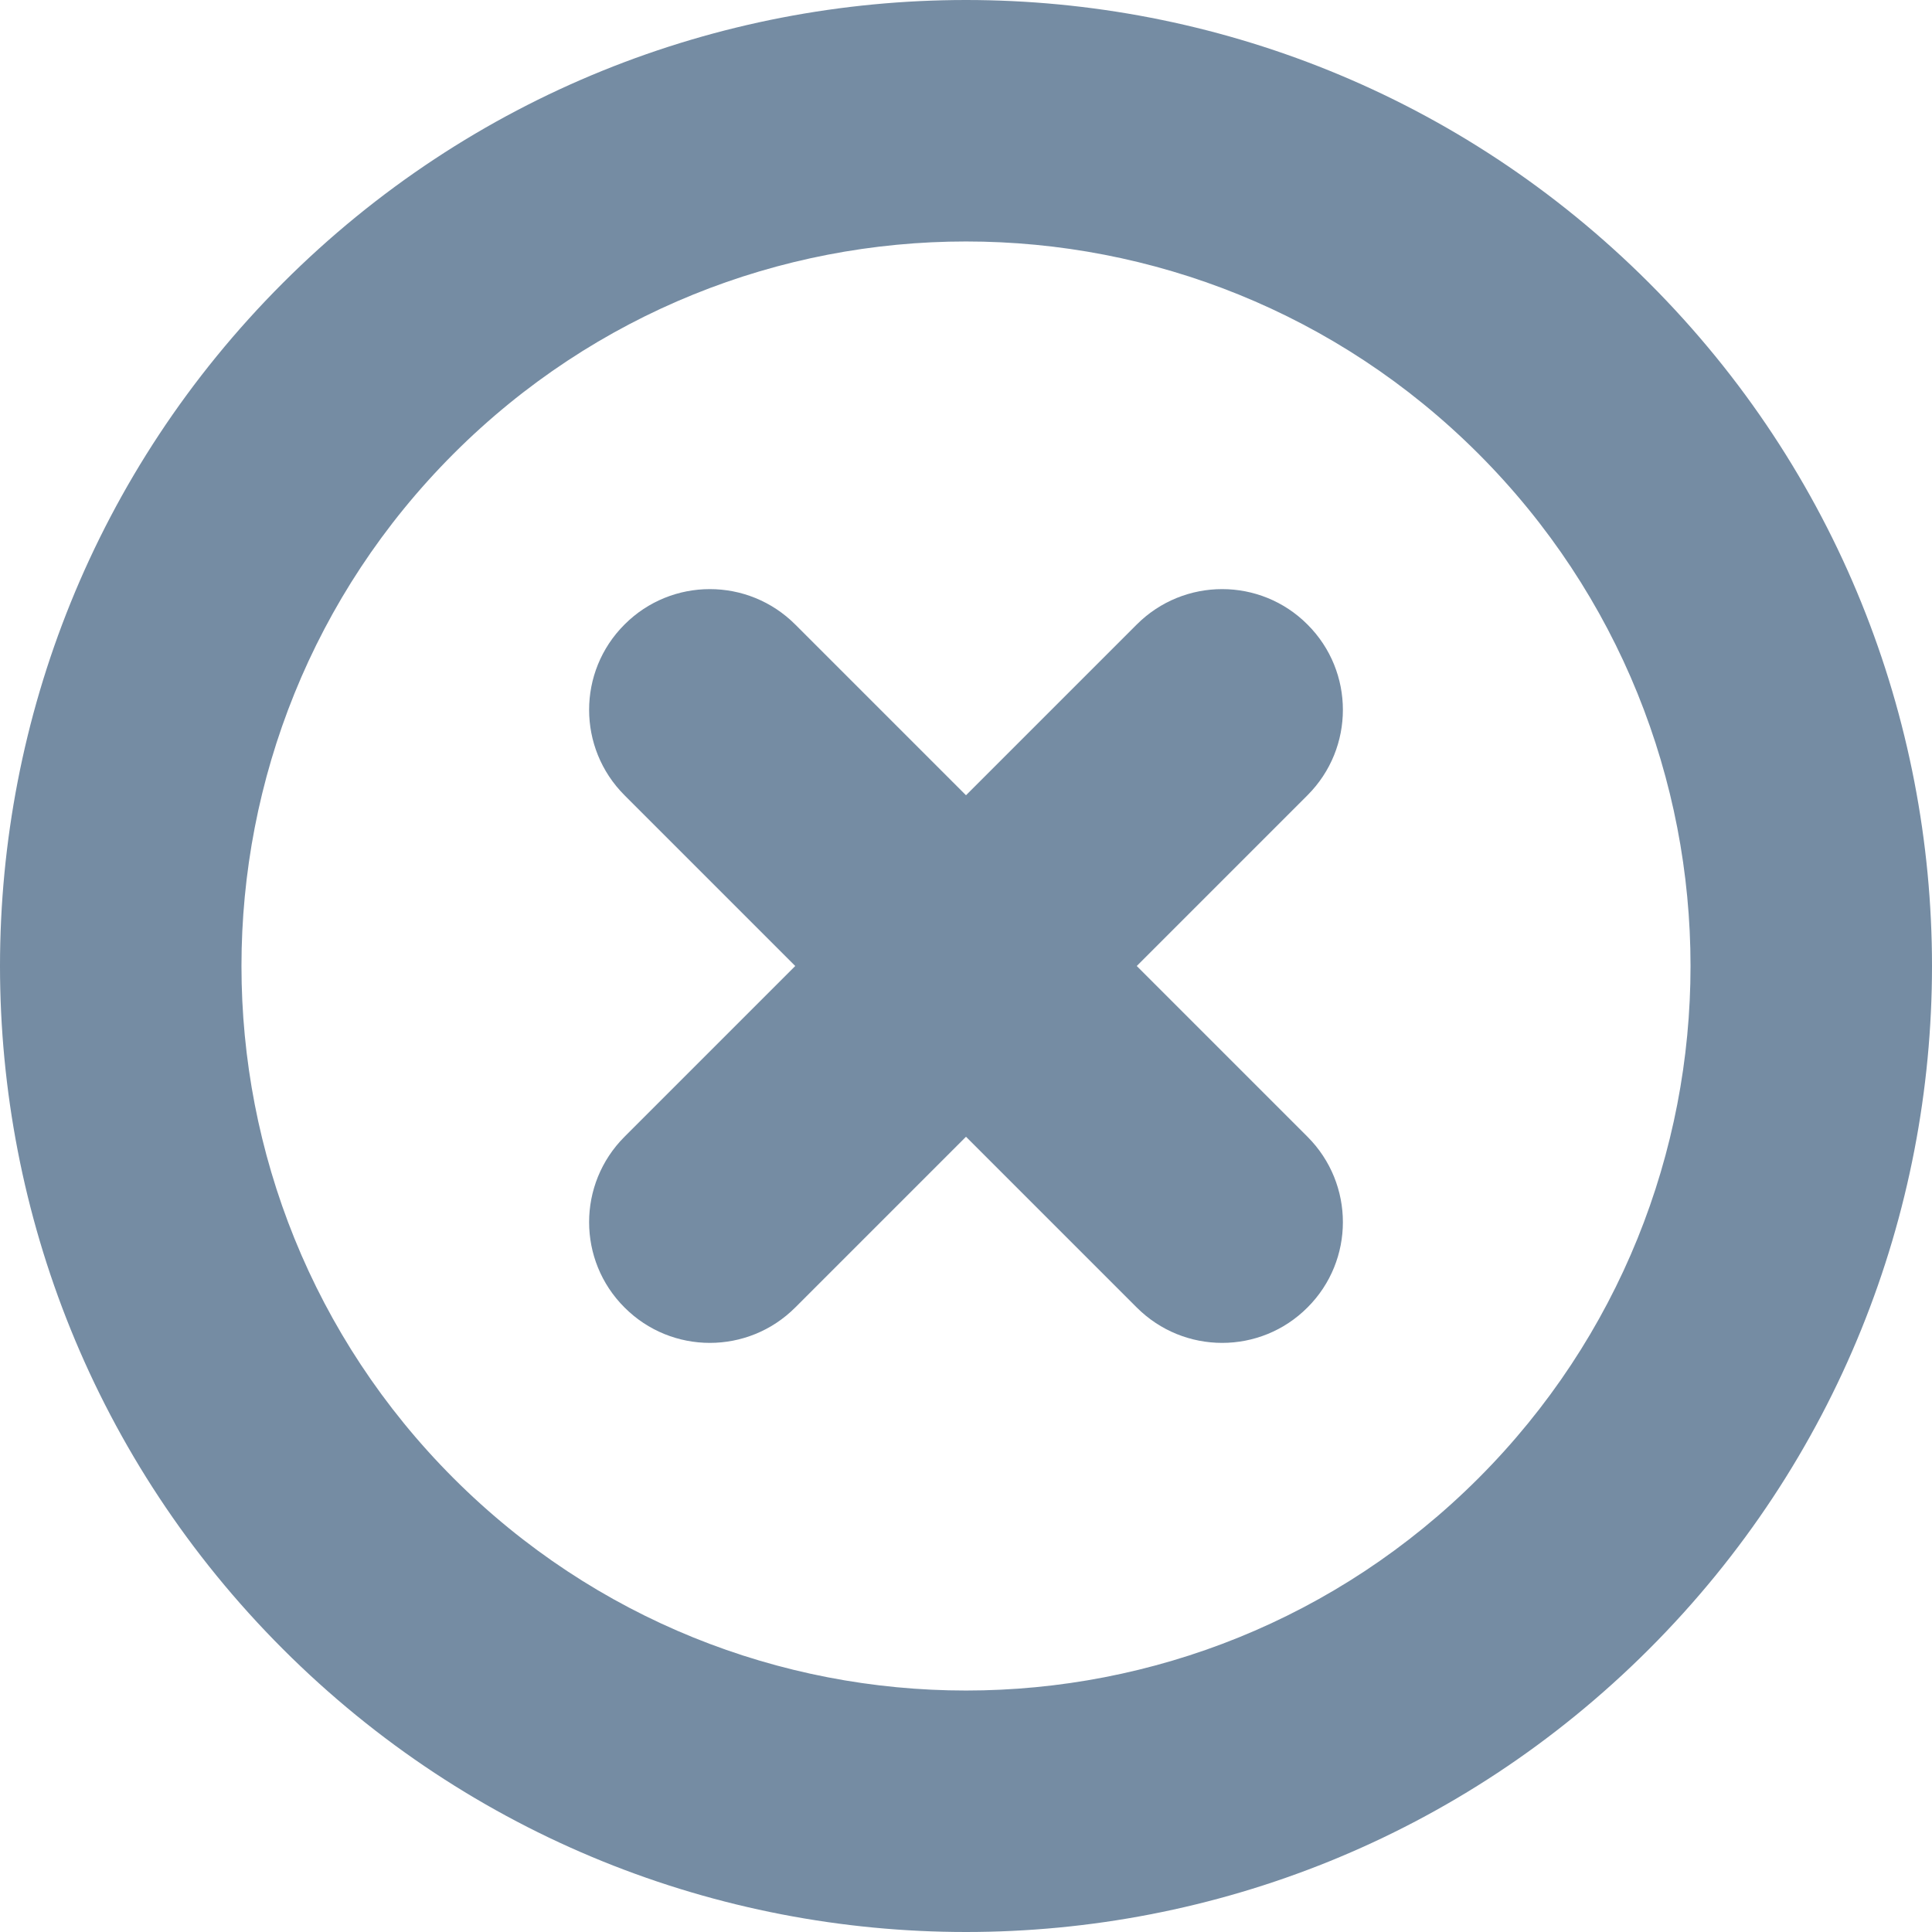
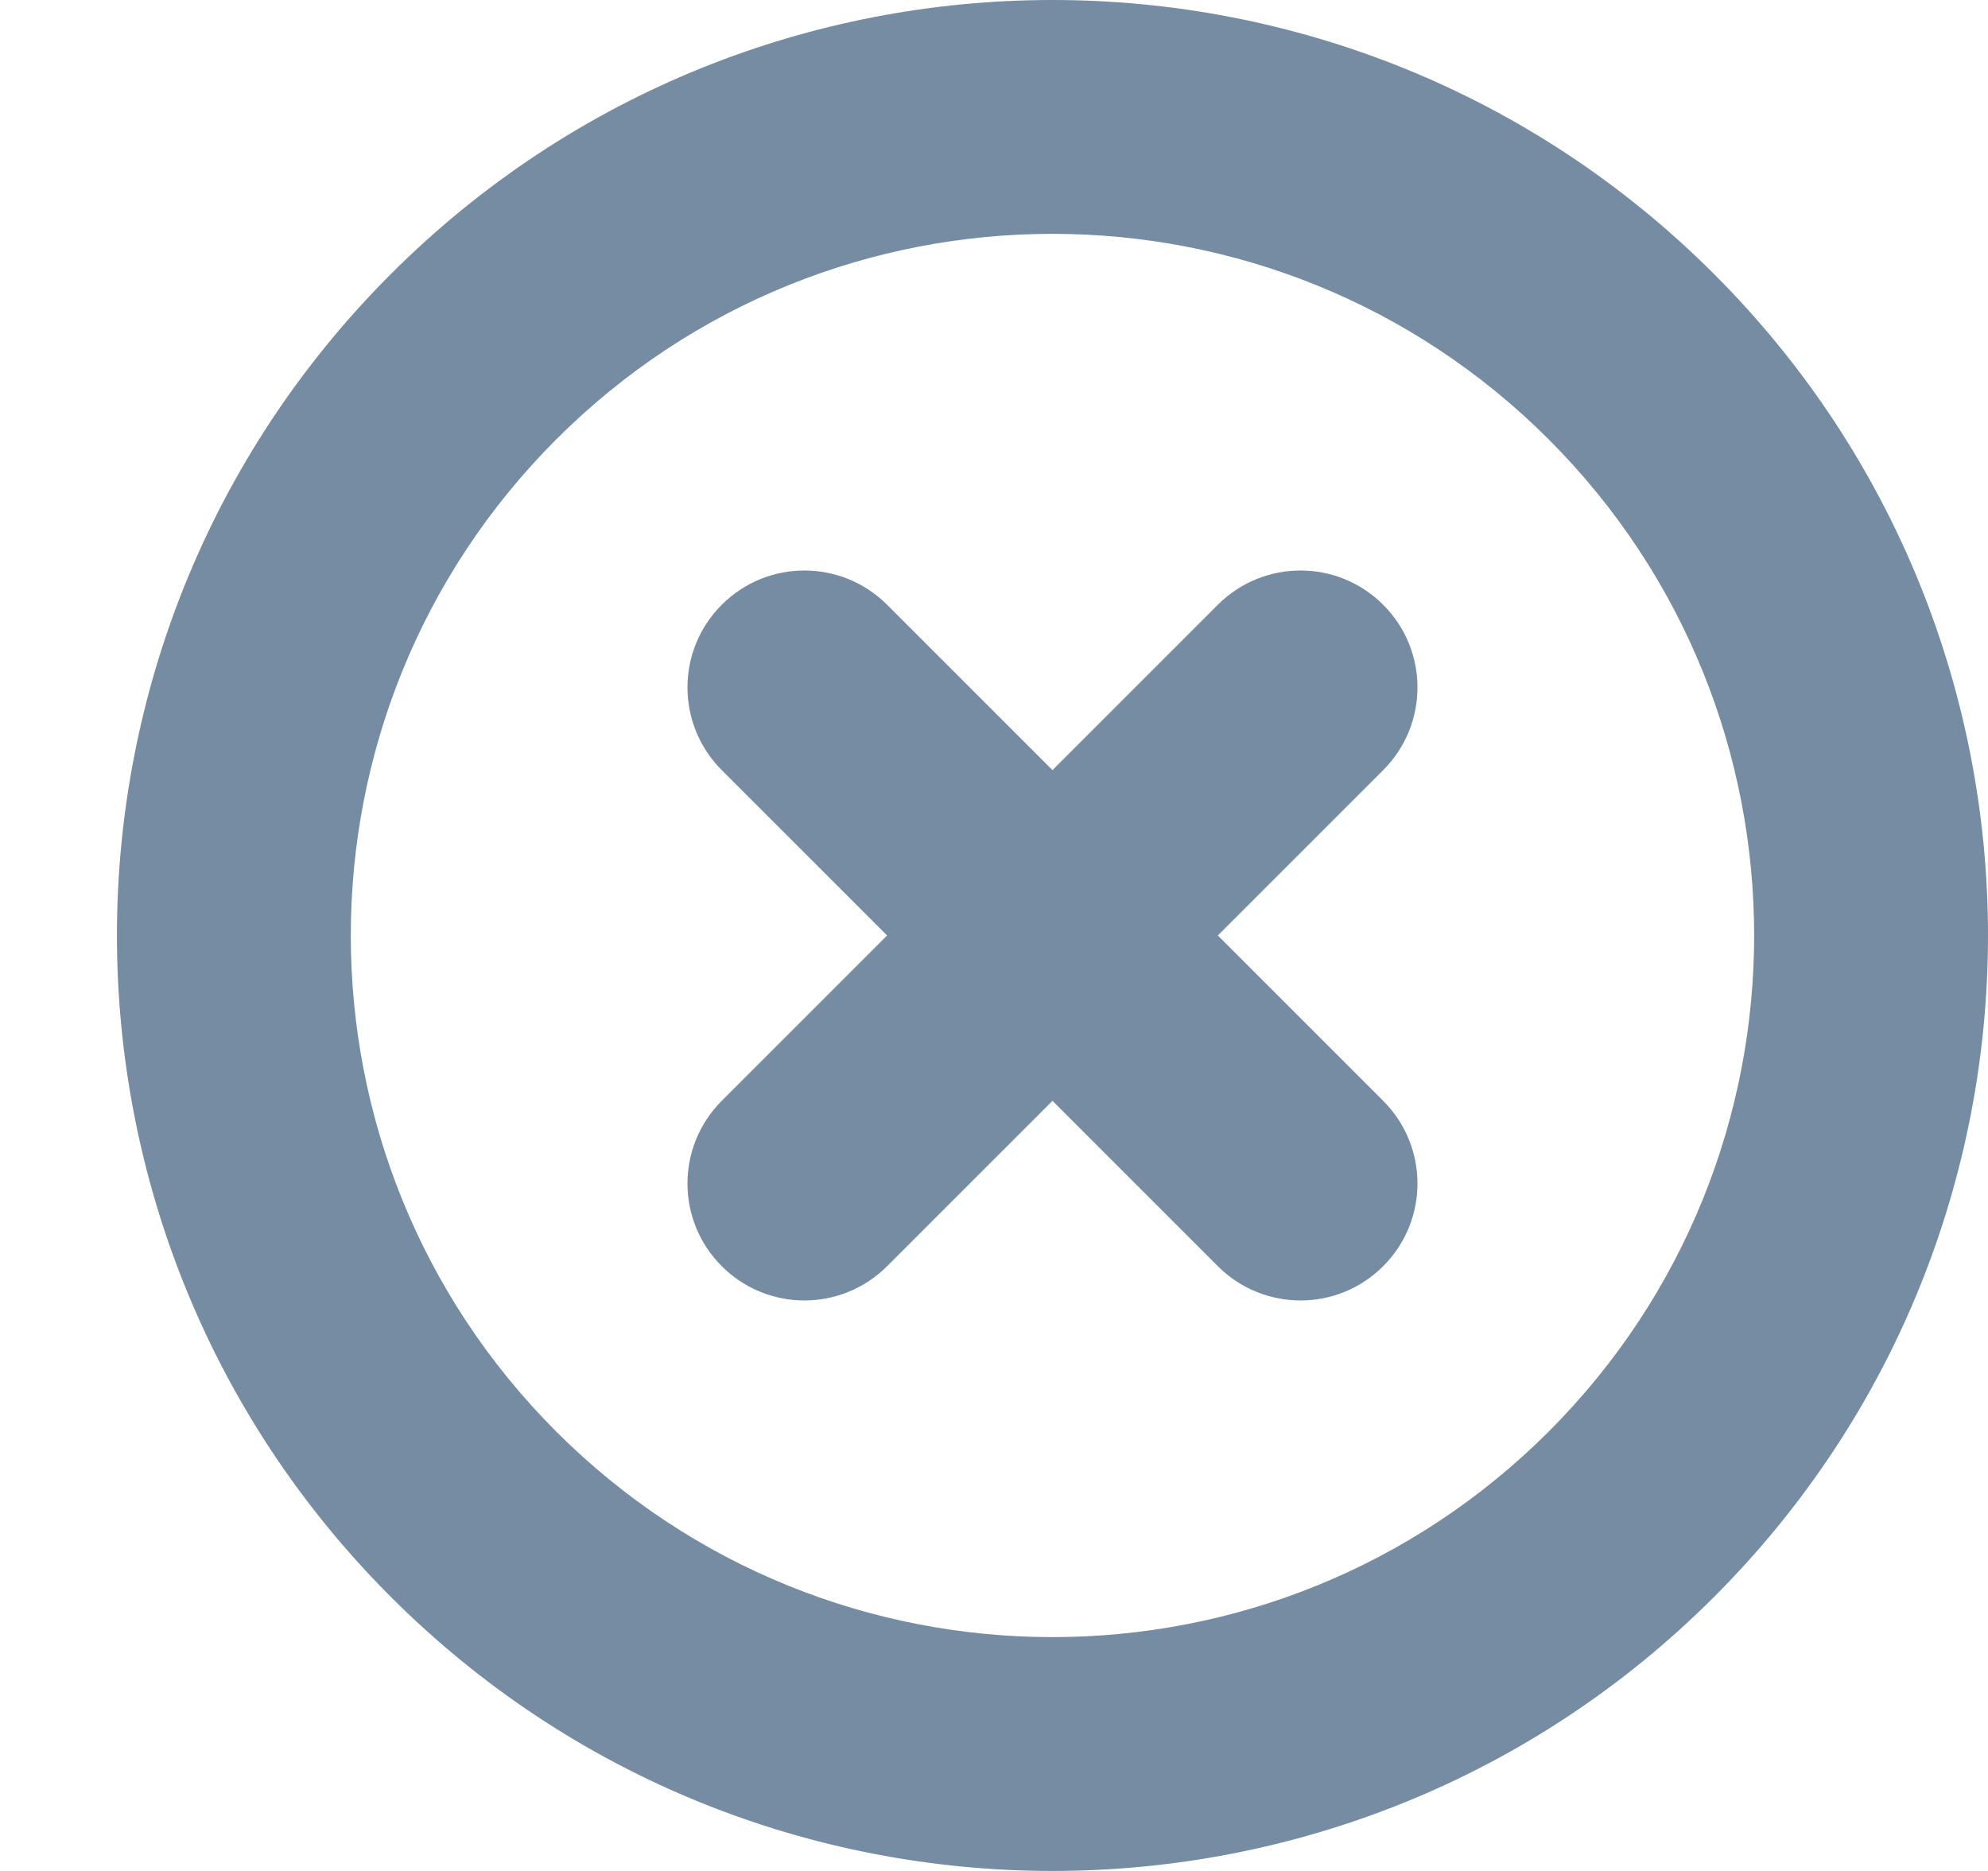
- <svg xmlns="http://www.w3.org/2000/svg" id="meteor-icon-kit__regular-times-circle-s" viewBox="0 0 16 16" fill="none">
-   <path fill-rule="evenodd" clip-rule="evenodd" d="M8 6.586L9.414 5.172C9.805 4.781 10.438 4.781 10.828 5.172C11.219 5.562 11.219 6.195 10.828 6.586L9.414 8L10.828 9.414C11.219 9.805 11.219 10.438 10.828 10.828C10.438 11.219 9.805 11.219 9.414 10.828L8 9.414L6.586 10.828C6.195 11.219 5.562 11.219 5.172 10.828C4.781 10.438 4.781 9.805 5.172 9.414L6.586 8L5.172 6.586C4.781 6.195 4.781 5.562 5.172 5.172C5.562 4.781 6.195 4.781 6.586 5.172L8 6.586zM2.343 13.657C-0.781 10.533 -0.781 5.467 2.343 2.343C5.467 -0.781 10.533 -0.781 13.657 2.343C16.781 5.467 16.781 10.533 13.657 13.657C10.533 16.781 5.467 16.781 2.343 13.657zM3.757 12.243C6.101 14.586 9.899 14.586 12.243 12.243C14.586 9.899 14.586 6.101 12.243 3.757C9.899 1.414 6.101 1.414 3.757 3.757C1.414 6.101 1.414 9.899 3.757 12.243z" fill="#758CA3" />
+ <svg xmlns="http://www.w3.org/2000/svg" id="meteor-icon-kit__regular-times-circle-s" viewBox="0 0 17 16" fill="none">
+   <path fill-rule="evenodd" clip-rule="evenodd" d="M9 6.586L10.414 5.172C10.805 4.781 11.438 4.781 11.828 5.172C12.219 5.562 12.219 6.195 11.828 6.586L10.414 8L11.828 9.414C12.219 9.805 12.219 10.438 11.828 10.828C11.438 11.219 10.805 11.219 10.414 10.828L9 9.414L7.586 10.828C7.195 11.219 6.562 11.219 6.172 10.828C5.781 10.438 5.781 9.805 6.172 9.414L7.586 8L6.172 6.586C5.781 6.195 5.781 5.562 6.172 5.172C6.562 4.781 7.195 4.781 7.586 5.172L9 6.586zM3.343 13.657C0.219 10.533 0.219 5.467 3.343 2.343C6.467 -0.781 11.533 -0.781 14.657 2.343C17.781 5.467 17.781 10.533 14.657 13.657C11.533 16.781 6.467 16.781 3.343 13.657zM4.757 12.243C7.101 14.586 10.899 14.586 13.243 12.243C15.586 9.899 15.586 6.101 13.243 3.757C10.899 1.414 7.101 1.414 4.757 3.757C2.414 6.101 2.414 9.899 4.757 12.243z" fill="#758CA3" />
</svg>
